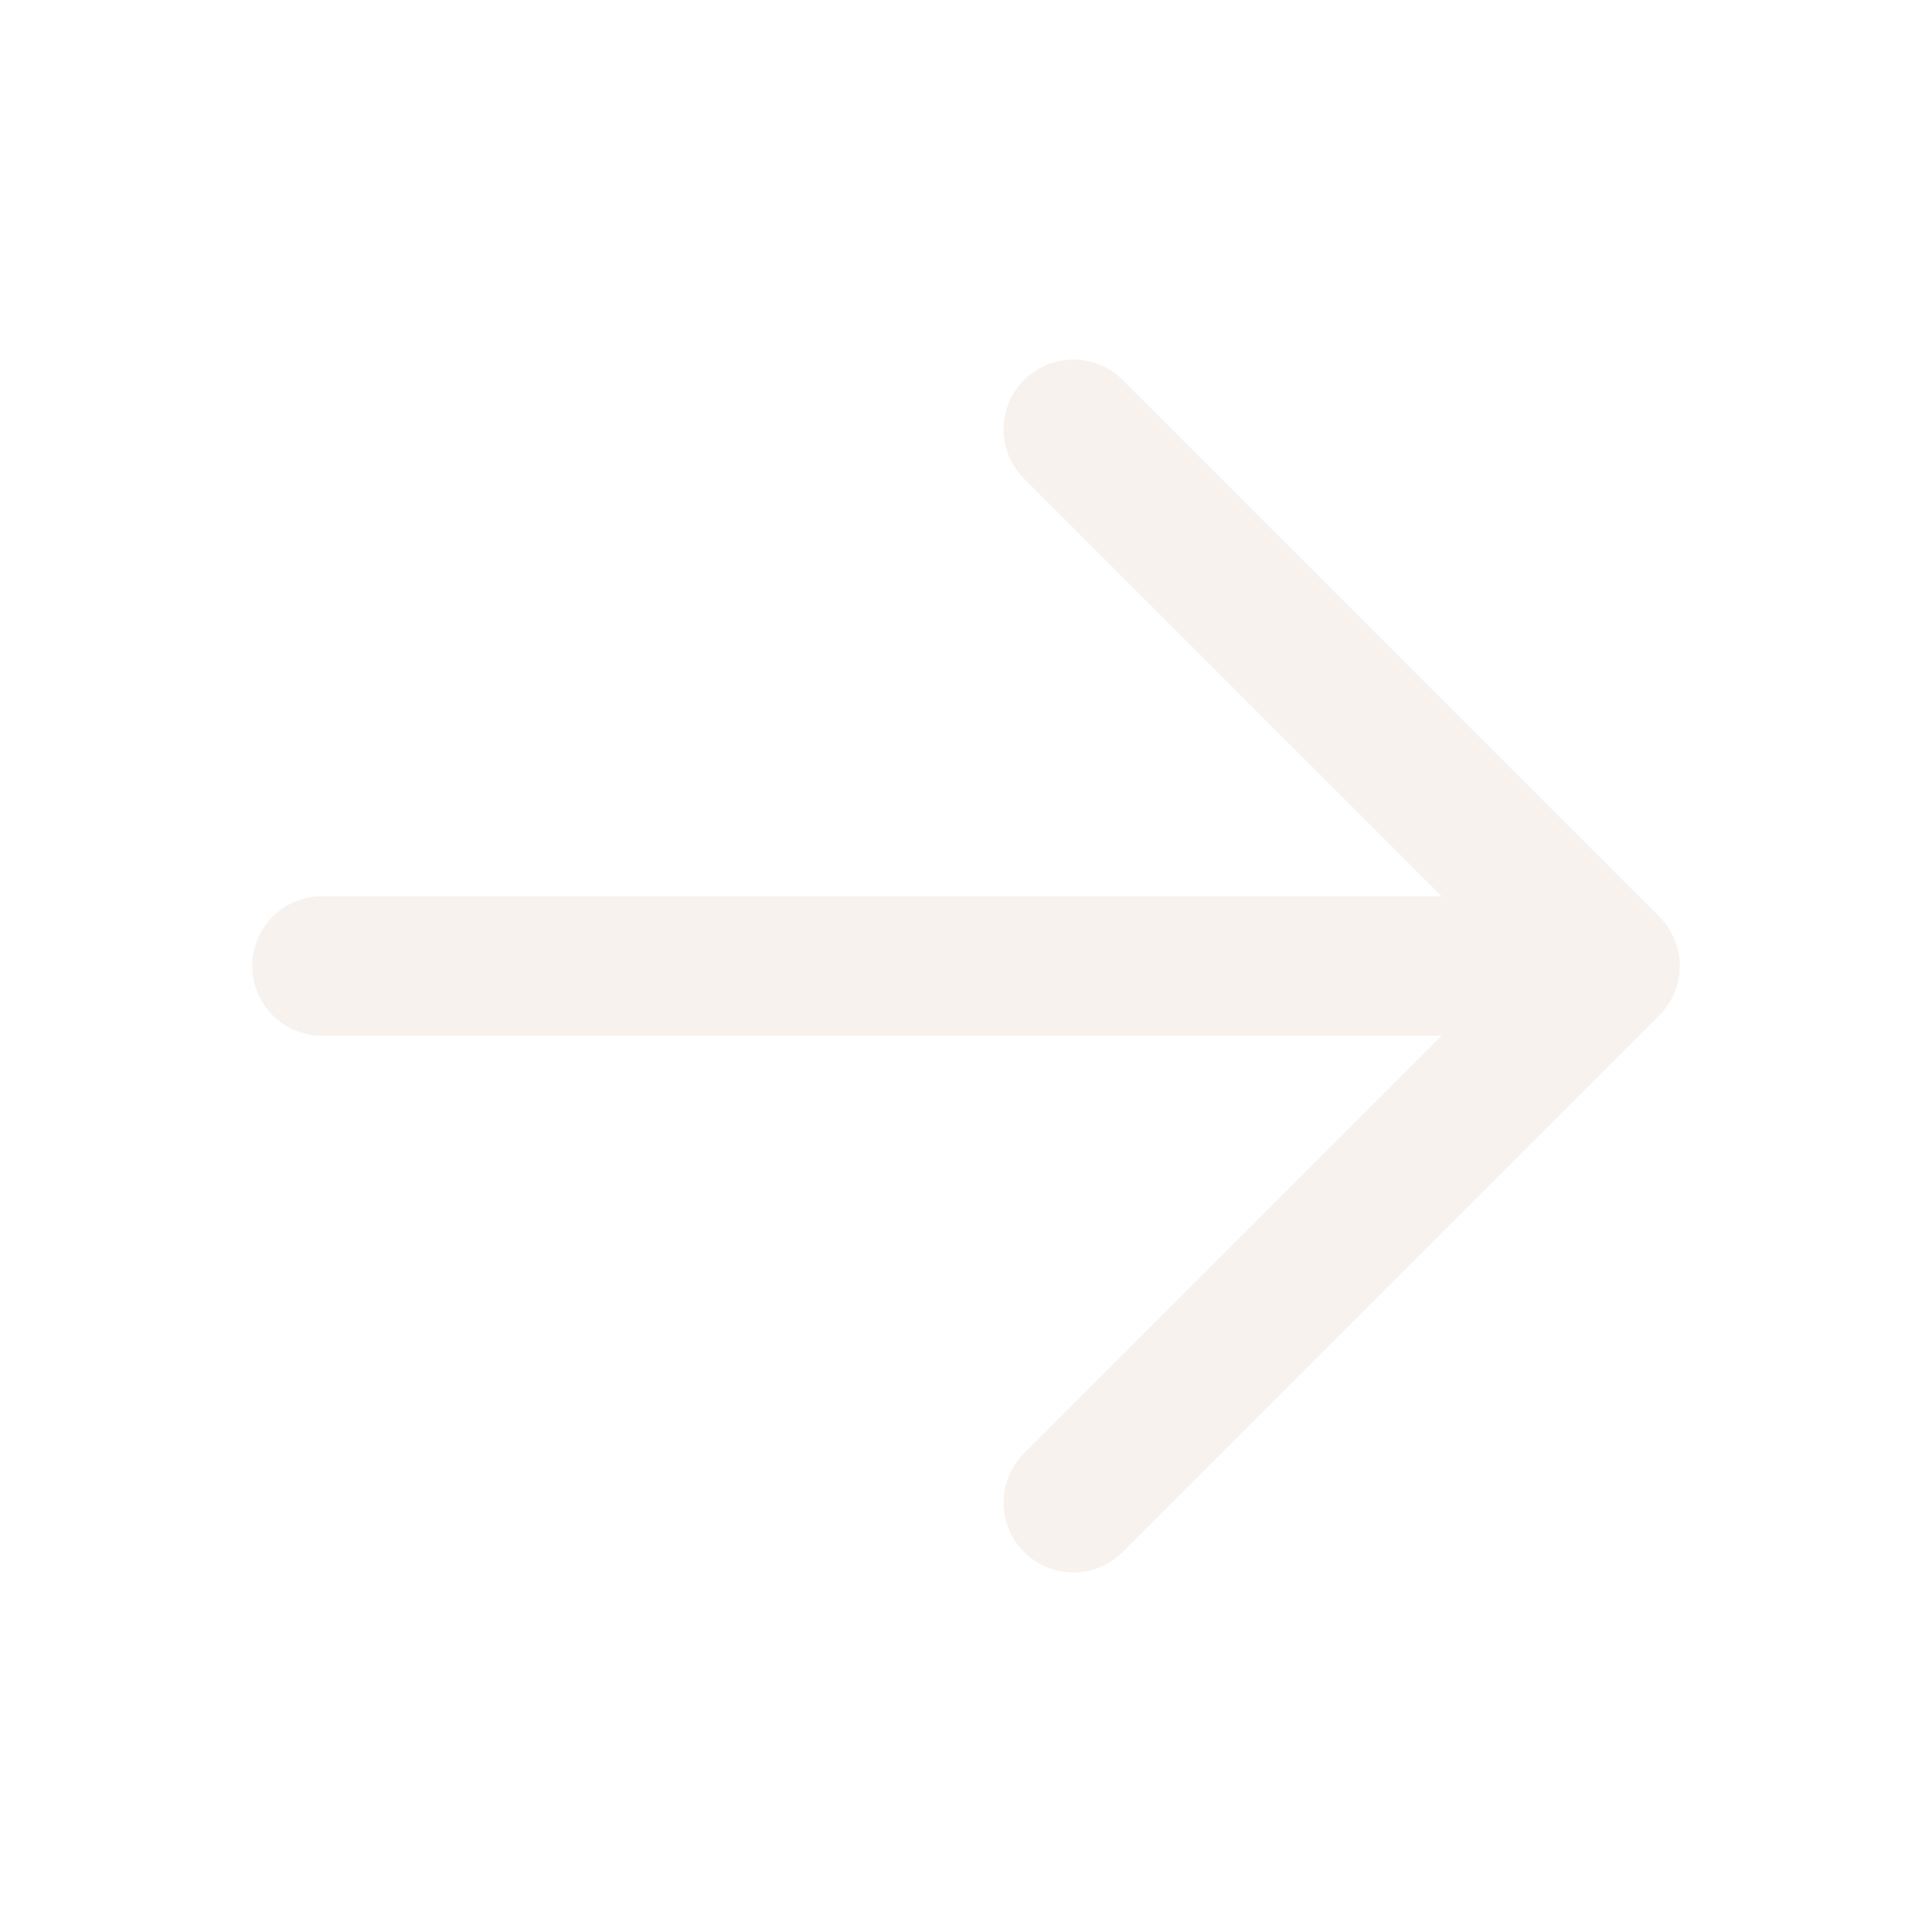
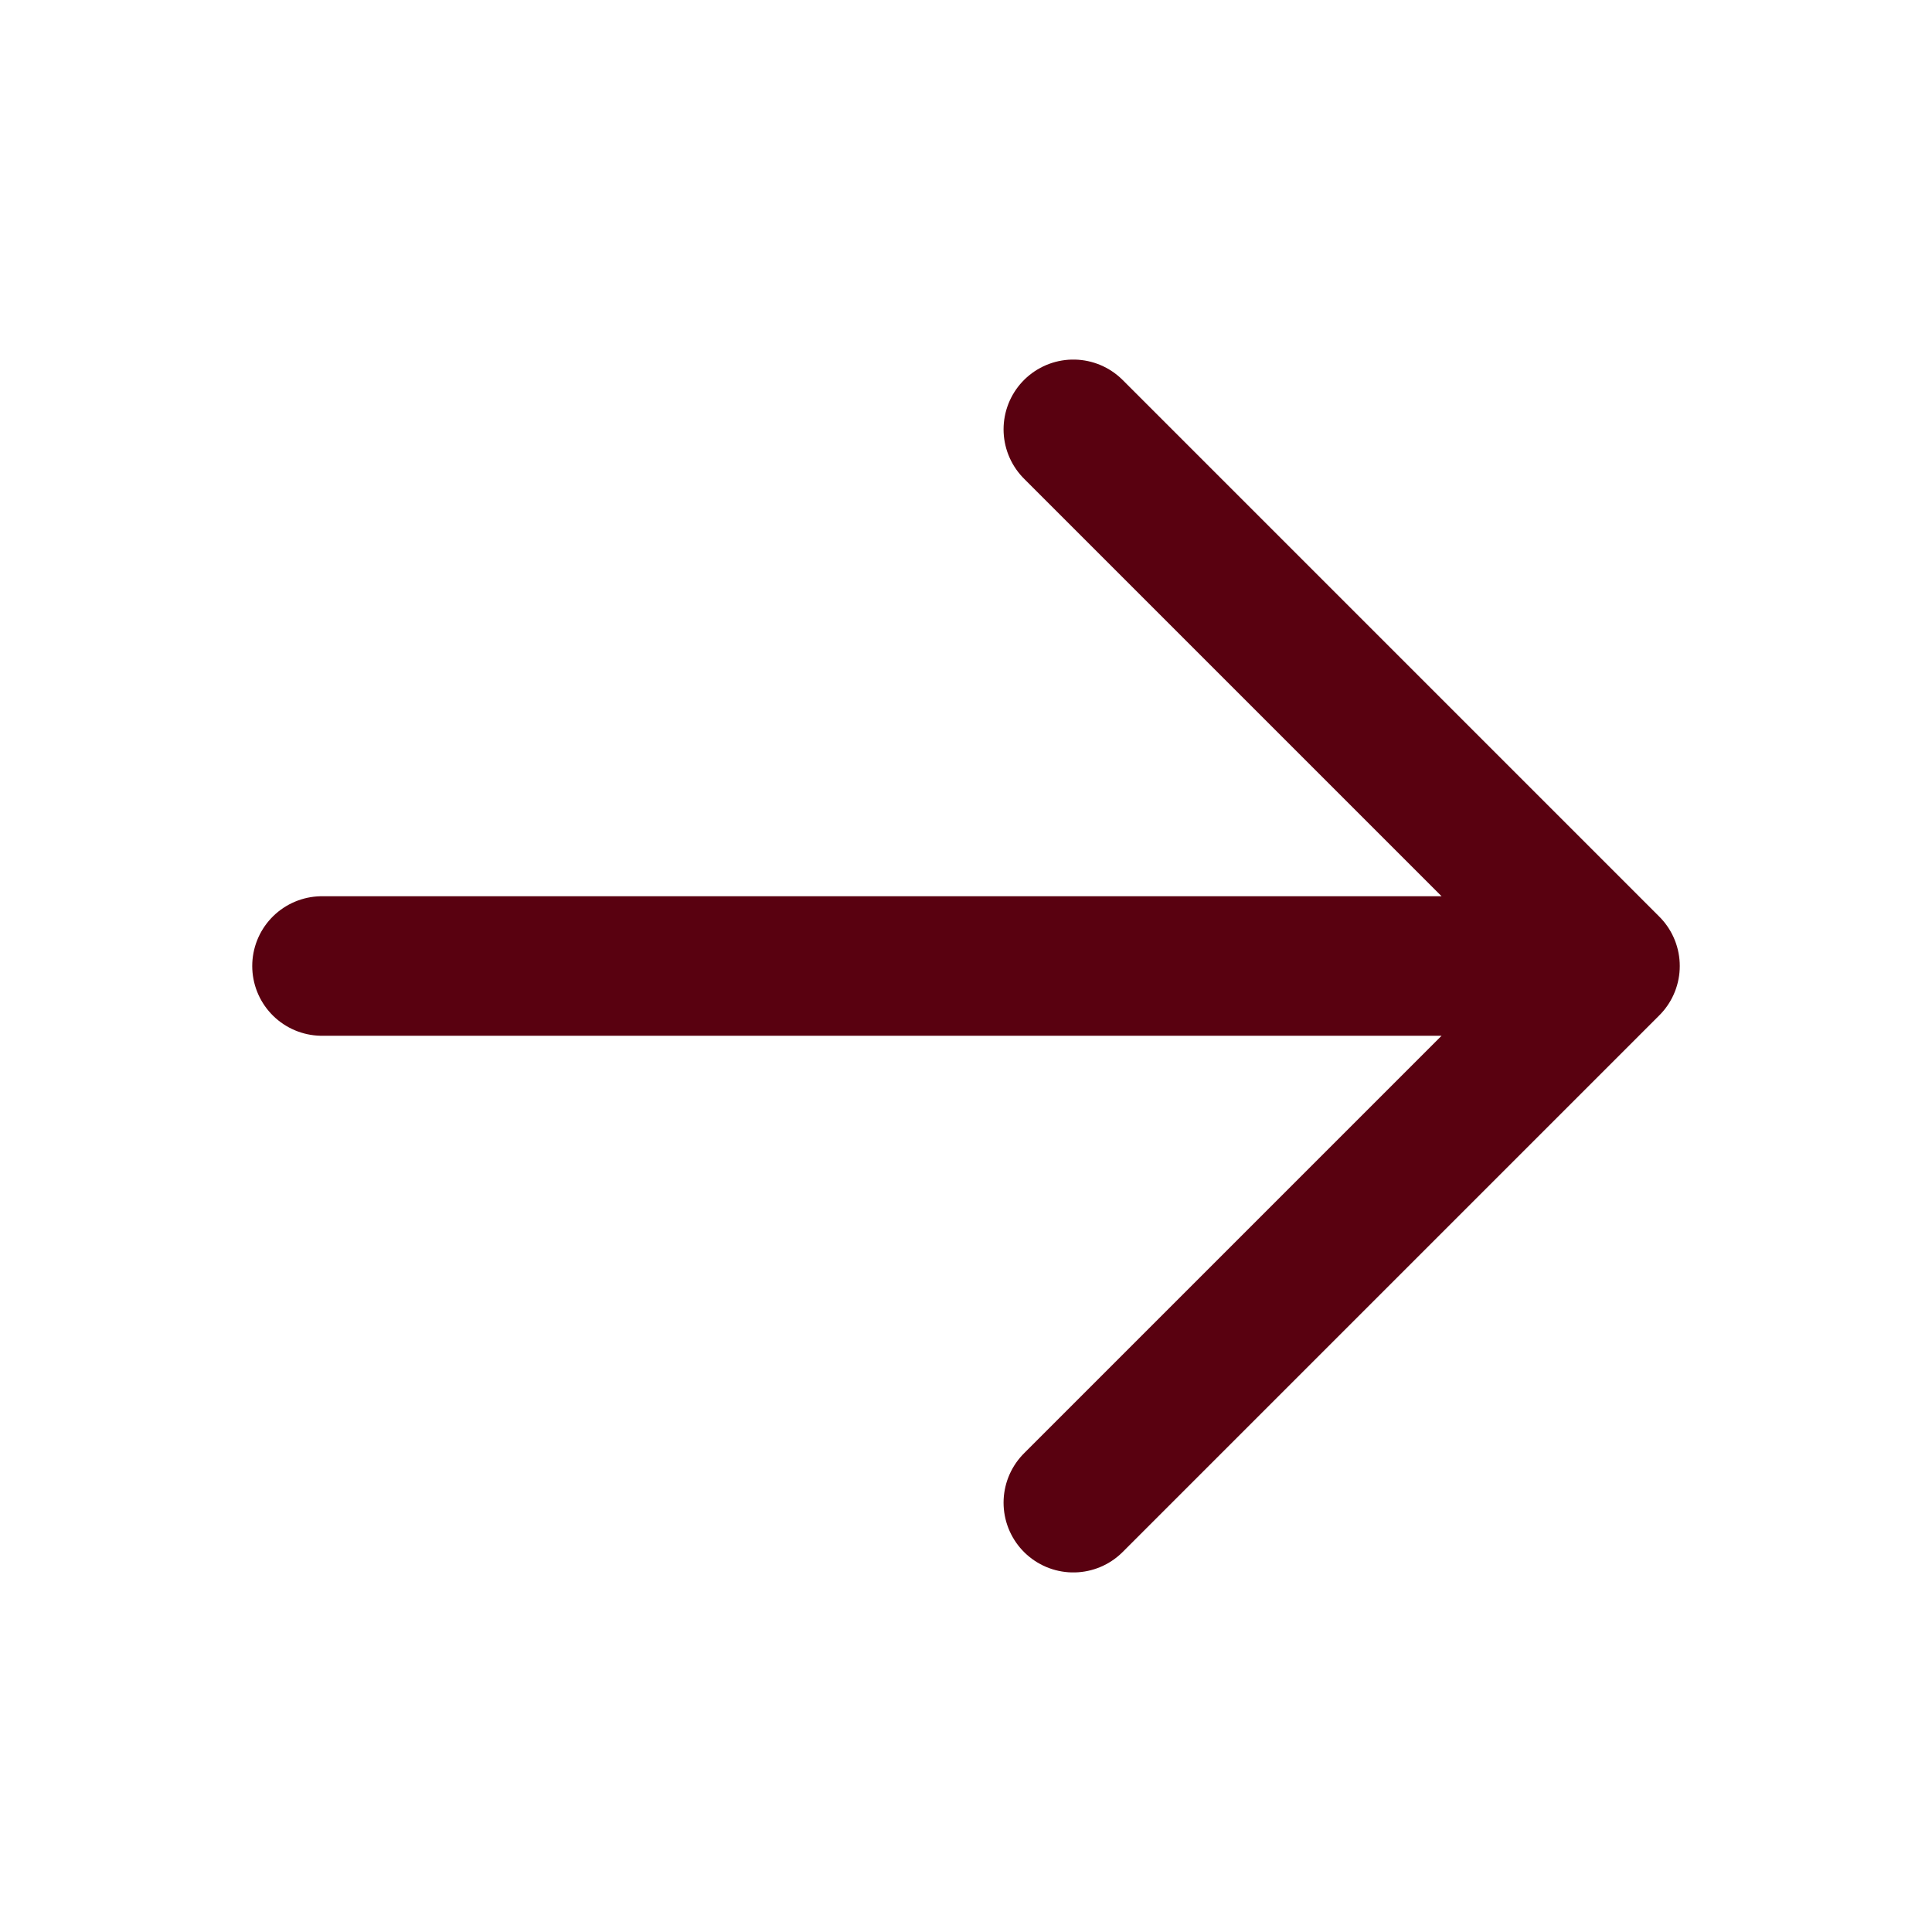
<svg xmlns="http://www.w3.org/2000/svg" preserveAspectRatio="none" overflow="visible" style="display: block;" width="18" height="18" viewBox="0 0 18 18" fill="none">
  <g id="ikon/nyÃ­l">
-     <path id="Vector" d="M3 9H15M10 14L15 9L10 4" stroke-width="1.3" stroke-linecap="round" stroke-linejoin="round" stroke="#F7F2EE" />
+     <path id="Vector" d="M3 9H15M10 14L15 9L10 4" stroke-width="1.3" stroke-linecap="round" stroke-linejoin="round" stroke="#590110" />
  </g>
</svg>
